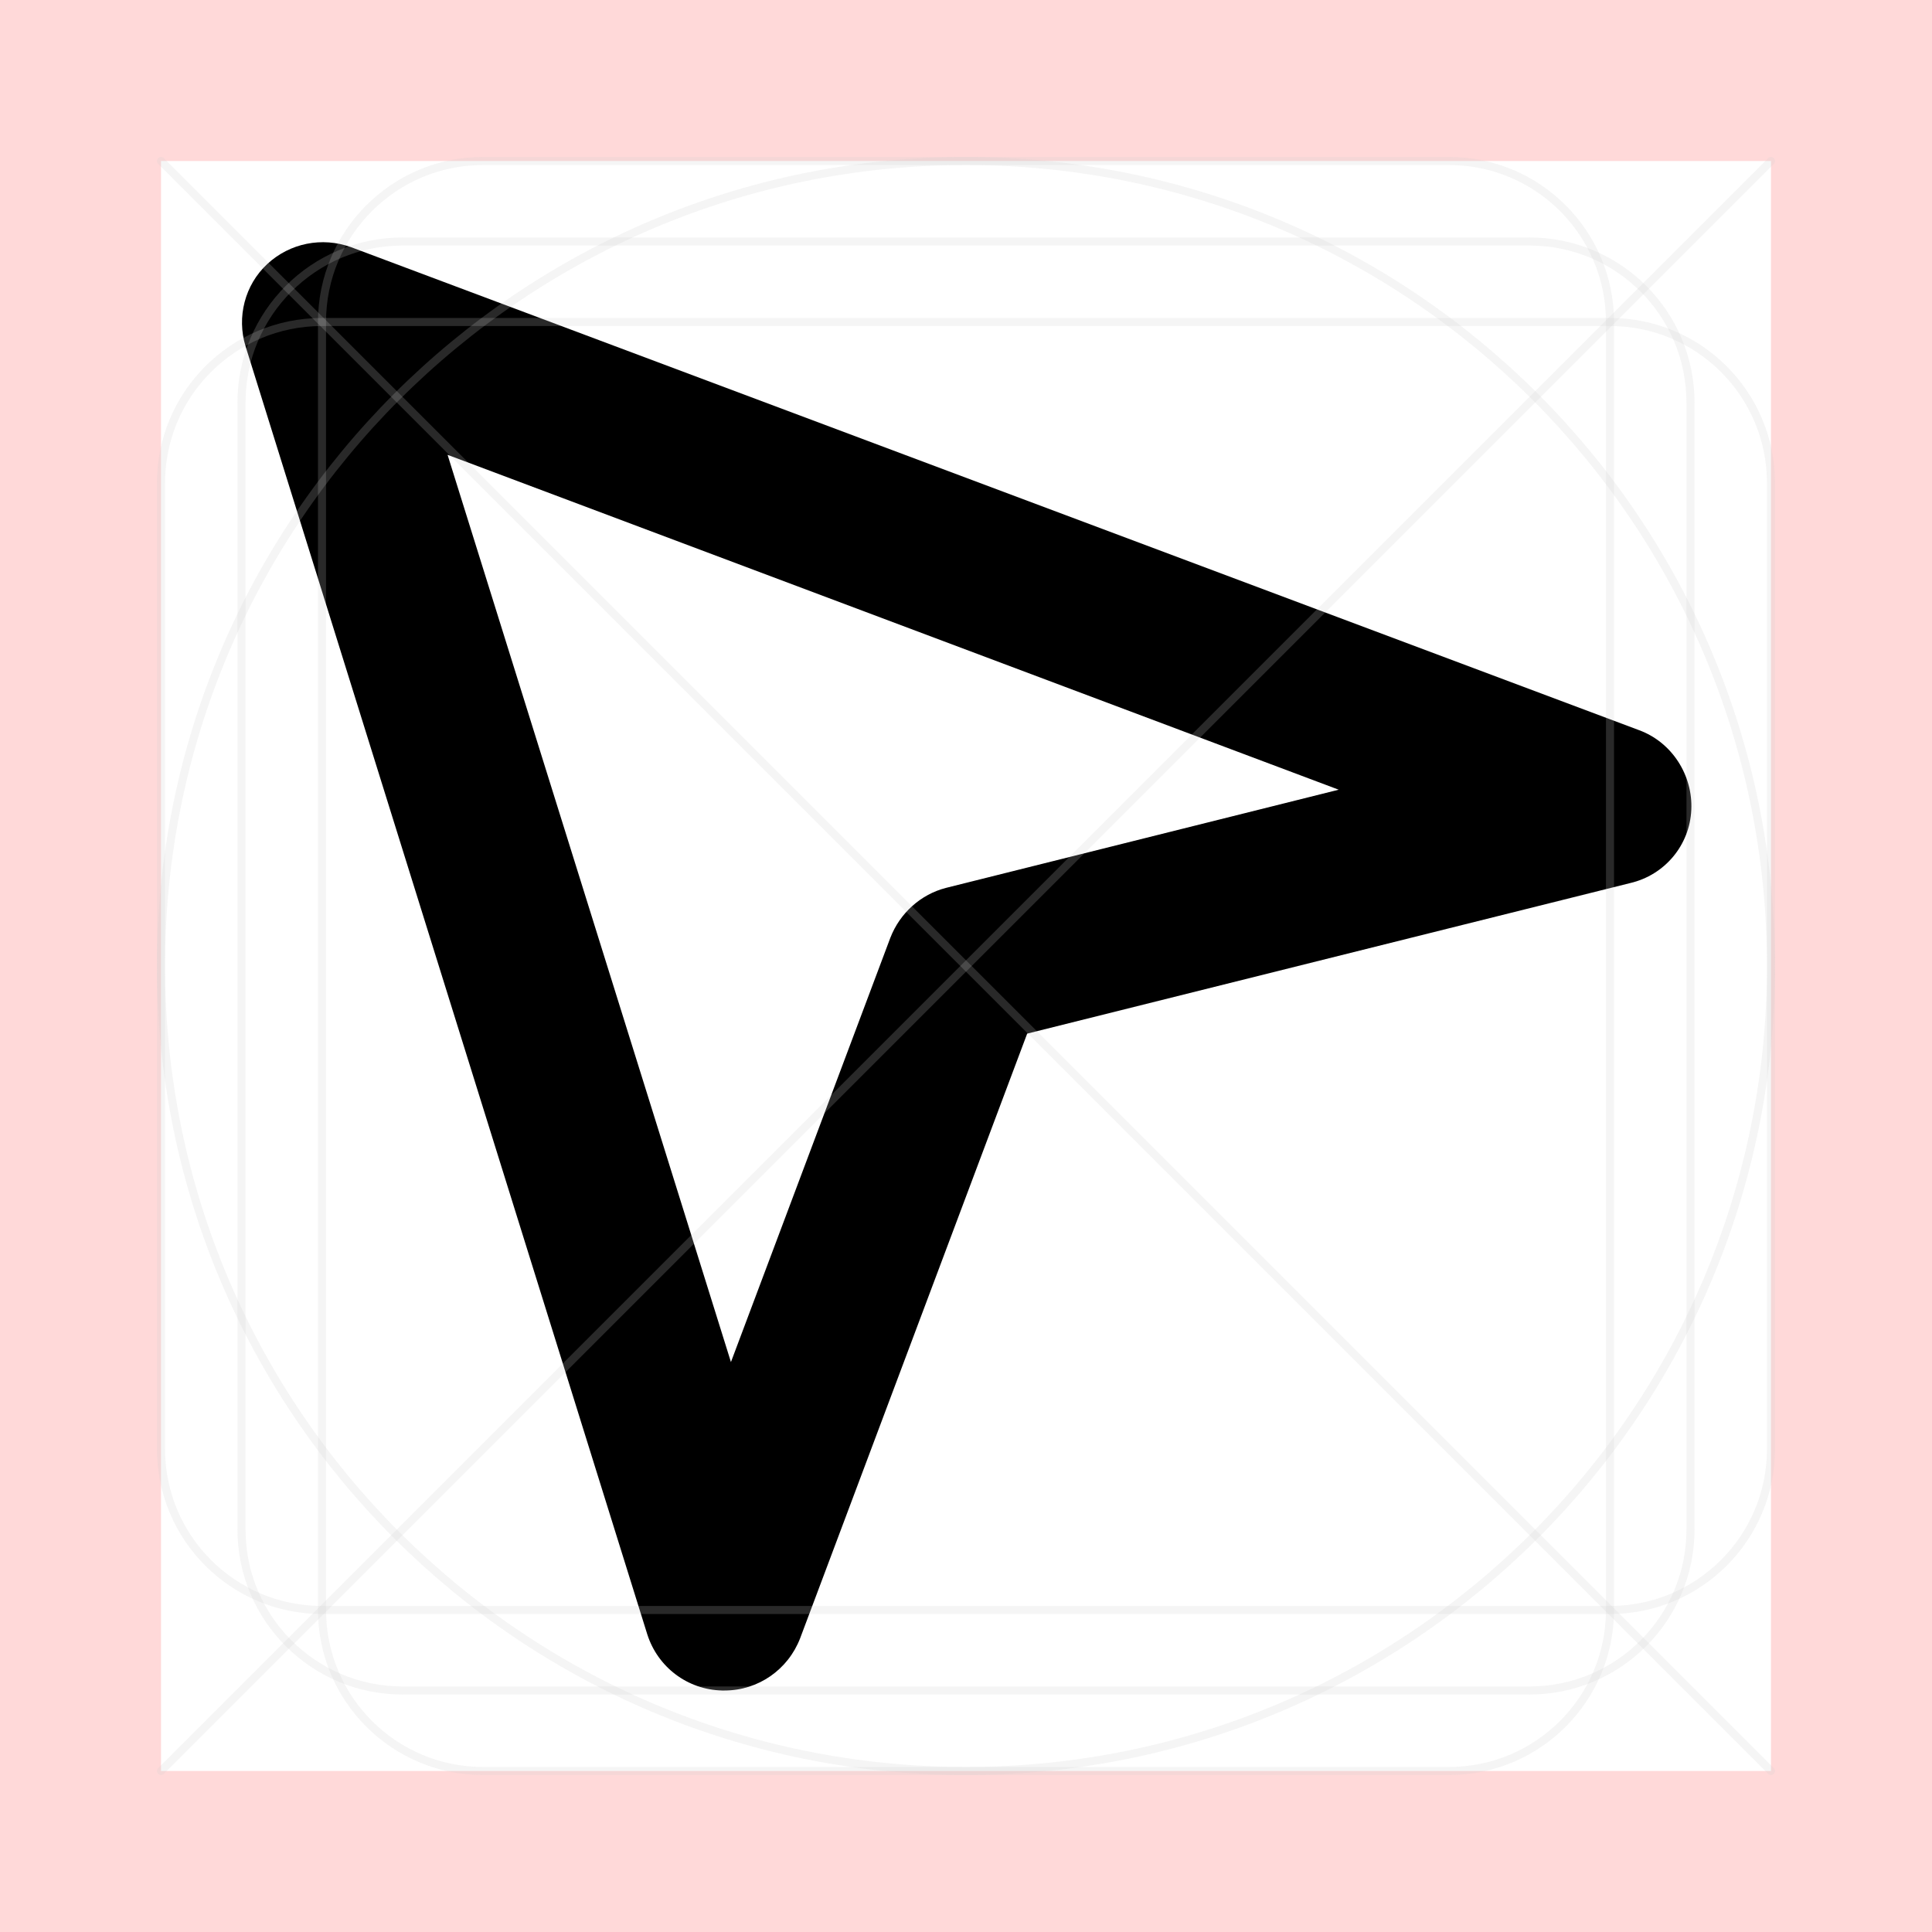
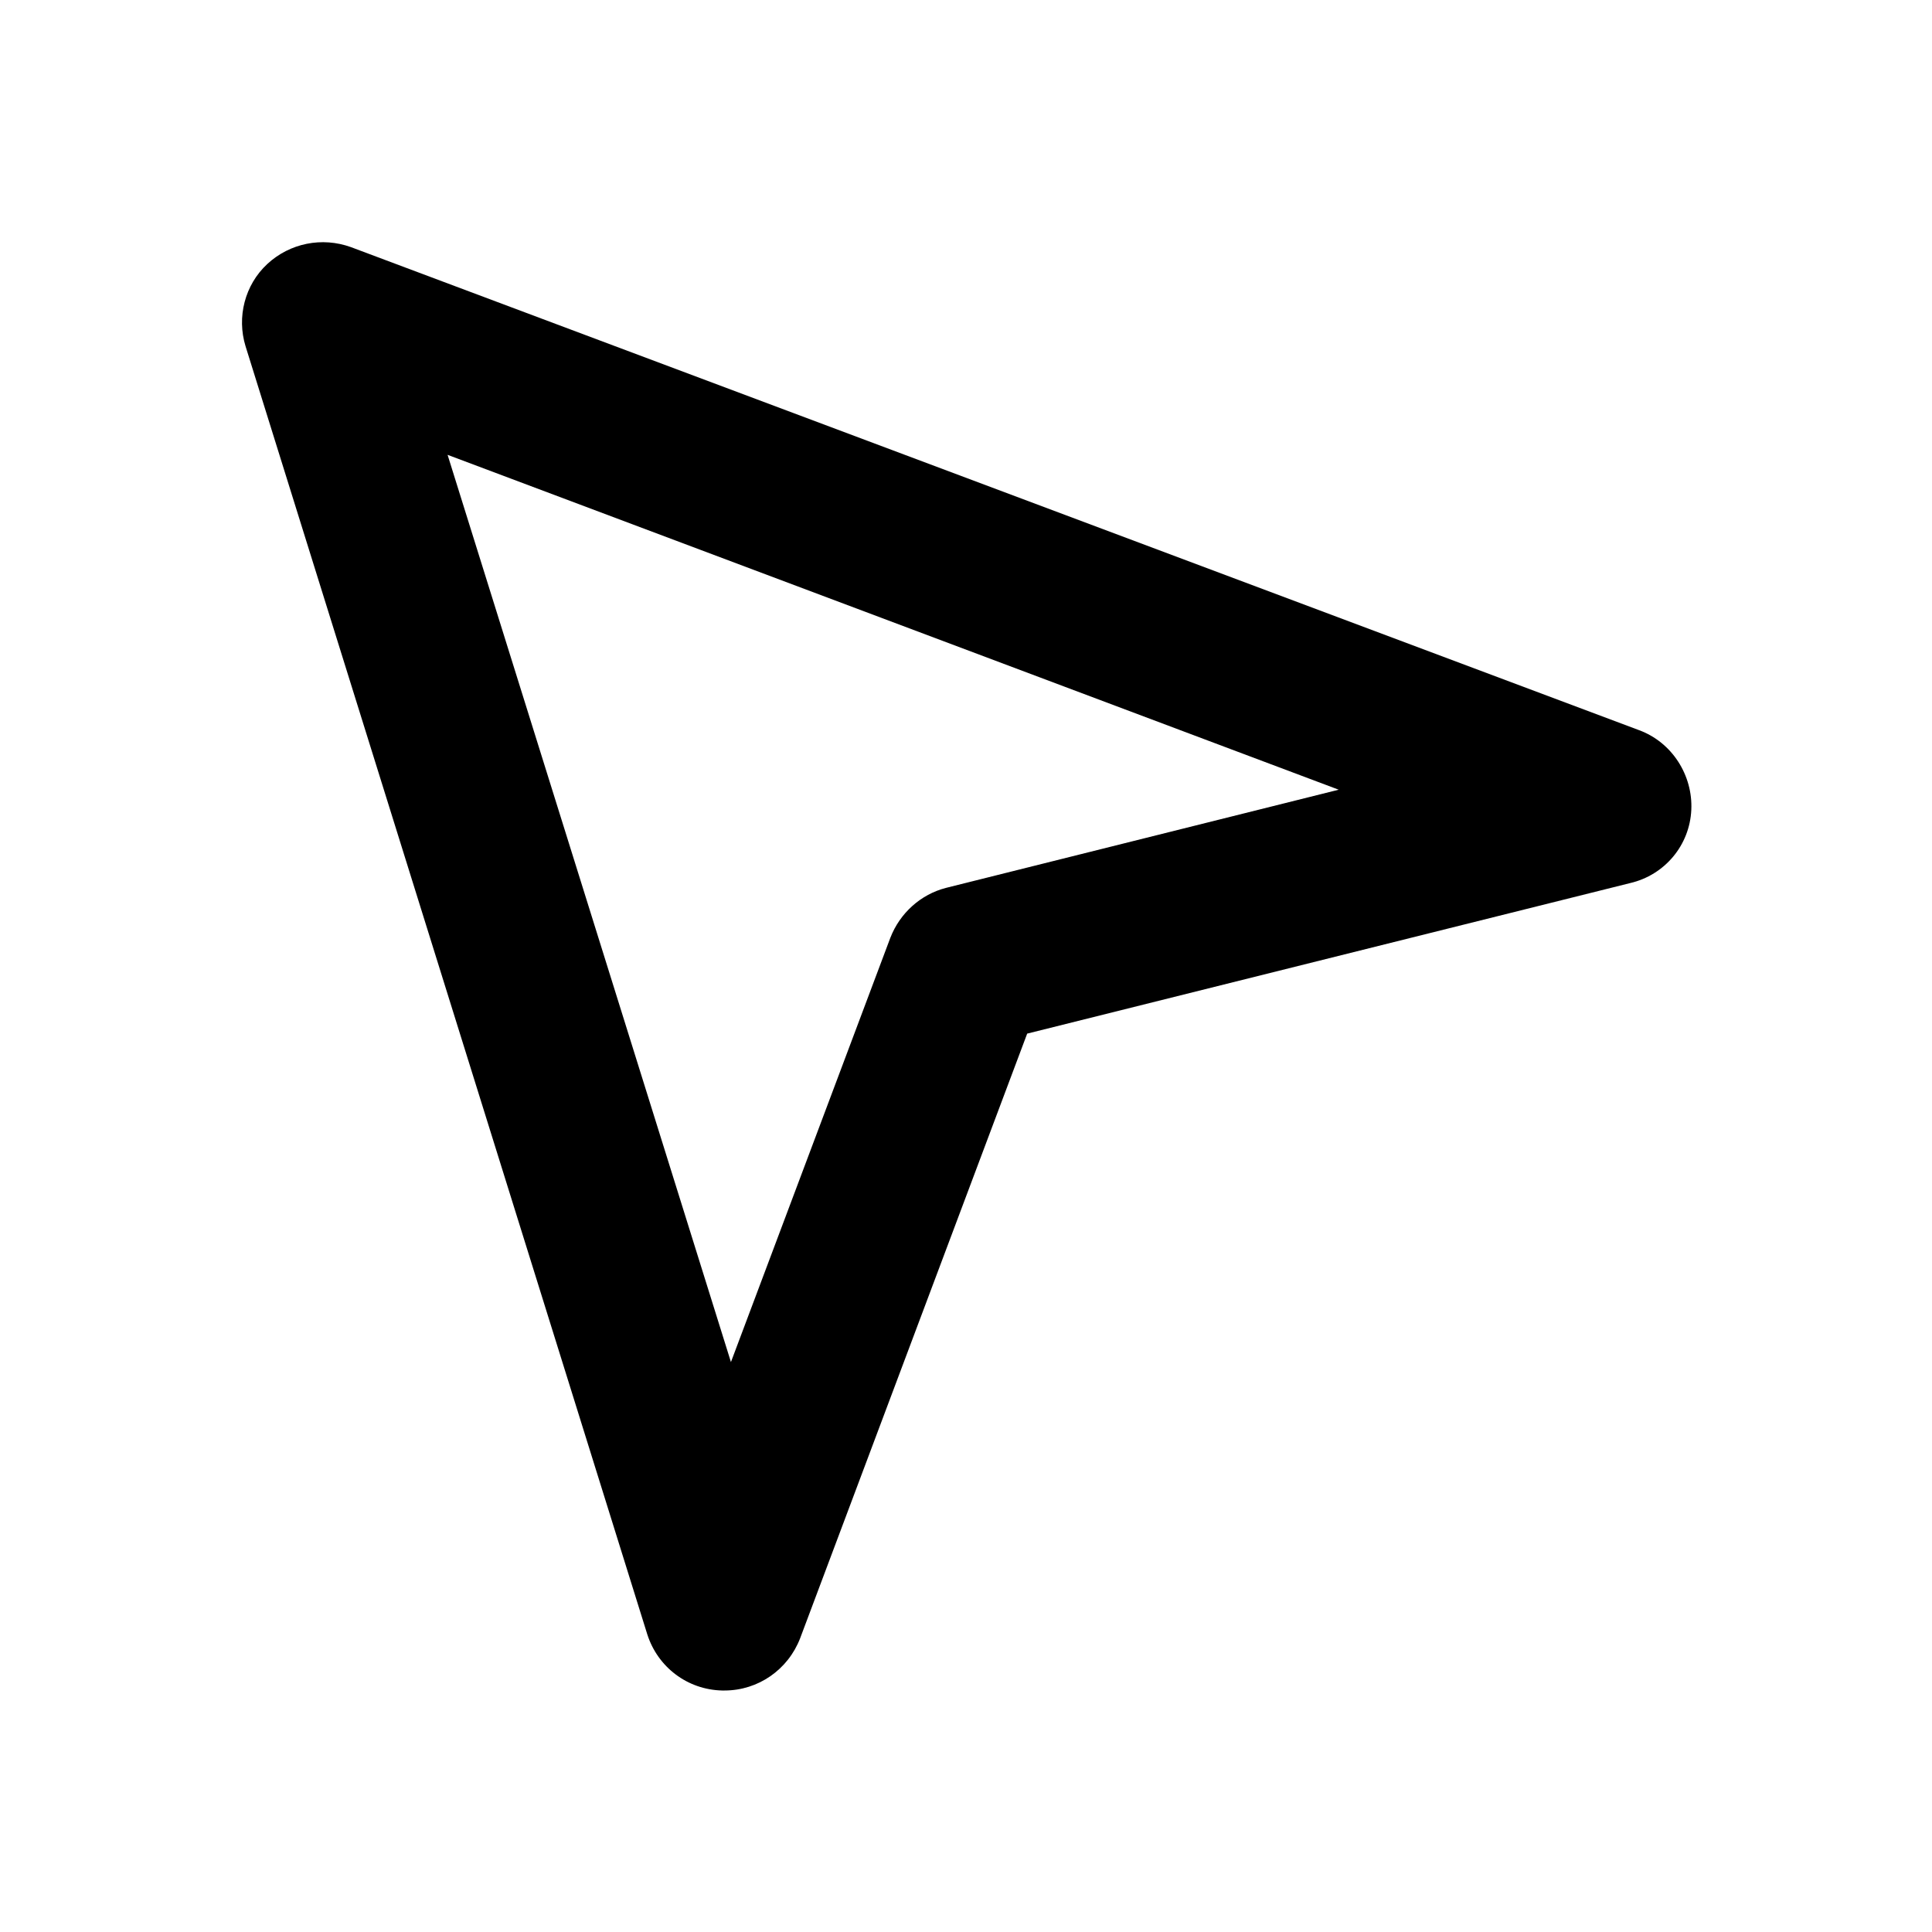
- <svg xmlns="http://www.w3.org/2000/svg" version="1.1" viewBox="0 0 24 24">
-   <defs>
-     <style>
-       .st0 {
-         stroke-linecap: round;
-         stroke-linejoin: round;
-       }
- 
-       .st0, .st1 {
-         fill: none;
-         opacity: .2;
-         stroke: #ccc;
-         stroke-width: .1px;
-       }
- 
-       .st1 {
-         stroke-miterlimit: 10;
-       }
- 
-       .st2 {
-         fill: red;
-         opacity: .15;
-       }
-     </style>
-   </defs>
-   <g id="art">
-     <path d="M9,21s-.02,0-.03,0c-.43-.01-.8-.29-.93-.7L3.05,4.3c-.11-.36-.01-.76.27-1.02.28-.26.68-.34,1.04-.21l16,6c.41.15.67.56.65.99-.02.44-.33.81-.76.91l-7.49,1.87-2.82,7.51c-.15.39-.52.65-.94.65ZM5.56,5.65l3.52,11.27,1.98-5.27c.12-.31.38-.54.69-.62l4.88-1.22L5.56,5.65Z" />
-   </g>
-   <g id="border">
-     <path class="st2" d="M0,0v24h24V0H0ZM22,22H2V2h20v20Z" />
-   </g>
-   <g id="guides">
-     <rect class="st1" x="3" y="3" width="18" height="18" rx="2" ry="2" />
-     <rect class="st1" x="4" y="2" width="16" height="20" rx="2" ry="2" />
-     <rect class="st1" x="2" y="4" width="20" height="16" rx="2" ry="2" />
-     <circle class="st1" cx="12" cy="12" r="10" />
-     <line class="st0" x1="2" y1="2" x2="22" y2="22" />
-     <line class="st0" x1="22" y1="2" x2="2" y2="22" />
-   </g>
+ <svg xmlns="http://www.w3.org/2000/svg" id="art" version="1.1" viewBox="0 0 24 24">
+   <path d="M9,21s-.02,0-.03,0c-.43-.01-.8-.29-.93-.7L3.05,4.3c-.11-.36-.01-.76.27-1.02.28-.26.68-.34,1.04-.21l16,6c.41.15.67.56.65.99-.02.44-.33.81-.76.91l-7.49,1.87-2.82,7.51c-.15.39-.52.65-.94.65ZM5.56,5.65l3.52,11.27,1.98-5.27c.12-.31.38-.54.69-.62l4.88-1.22L5.56,5.65Z" />
</svg>
